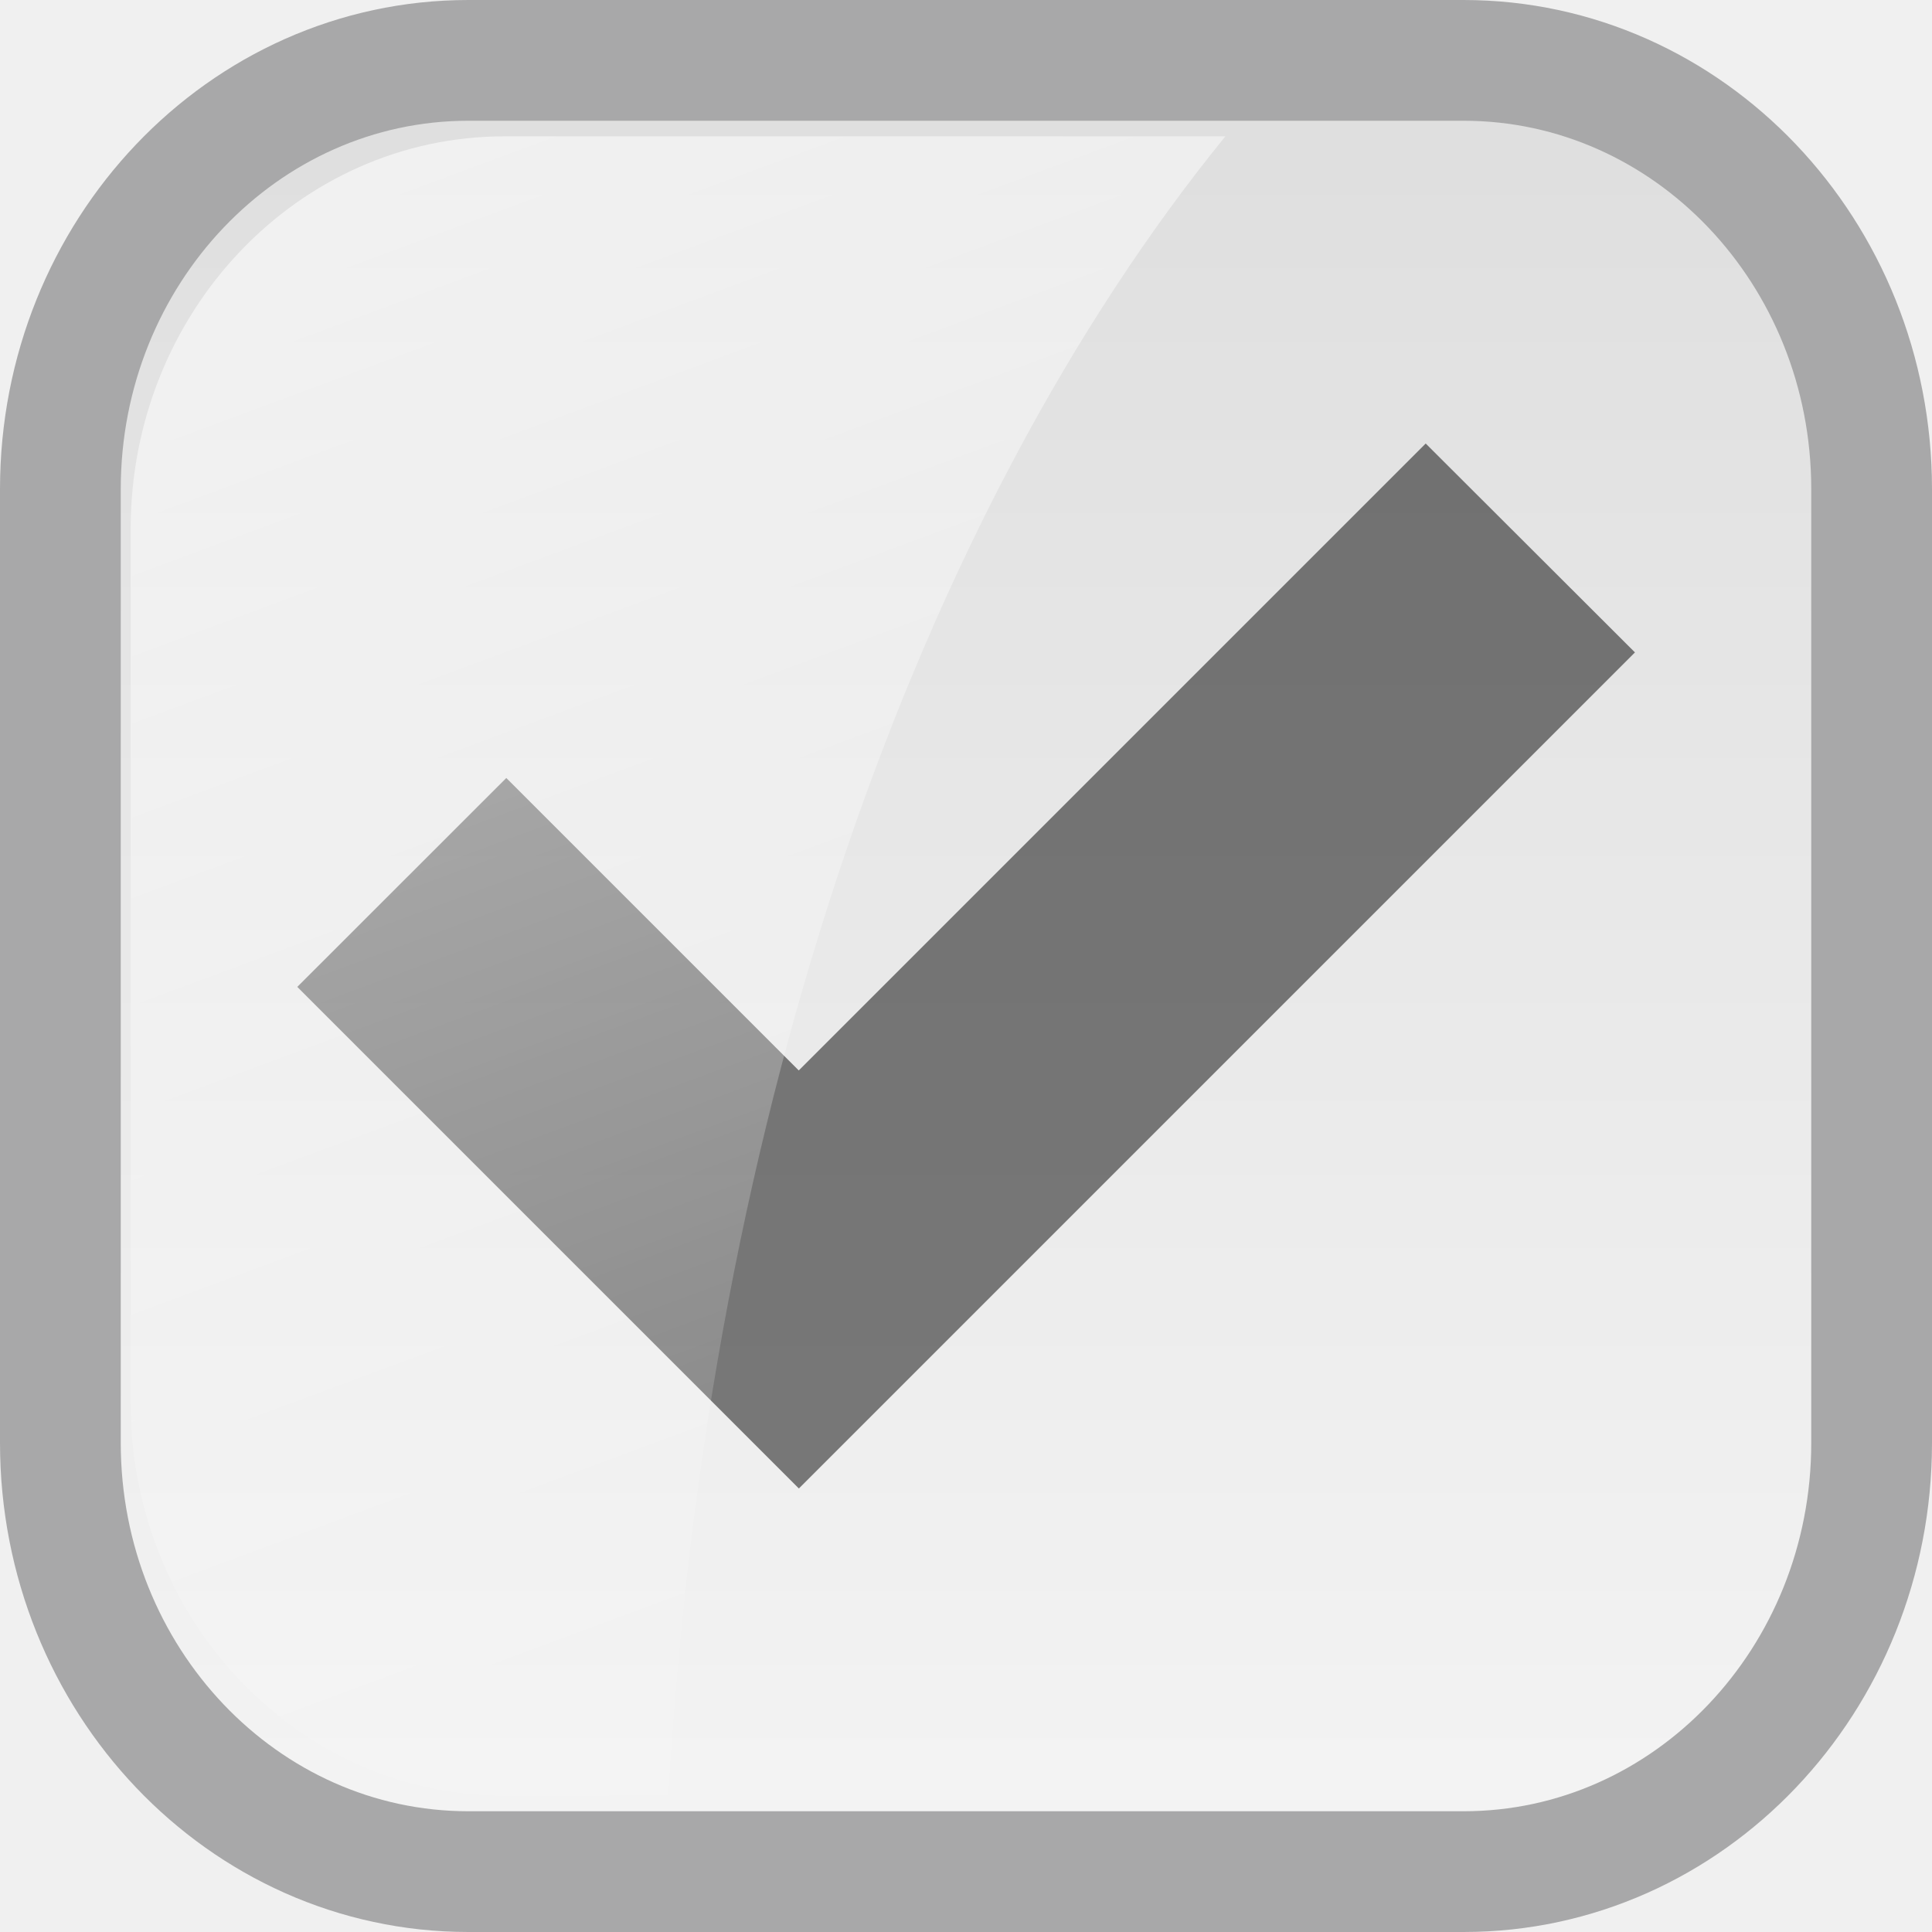
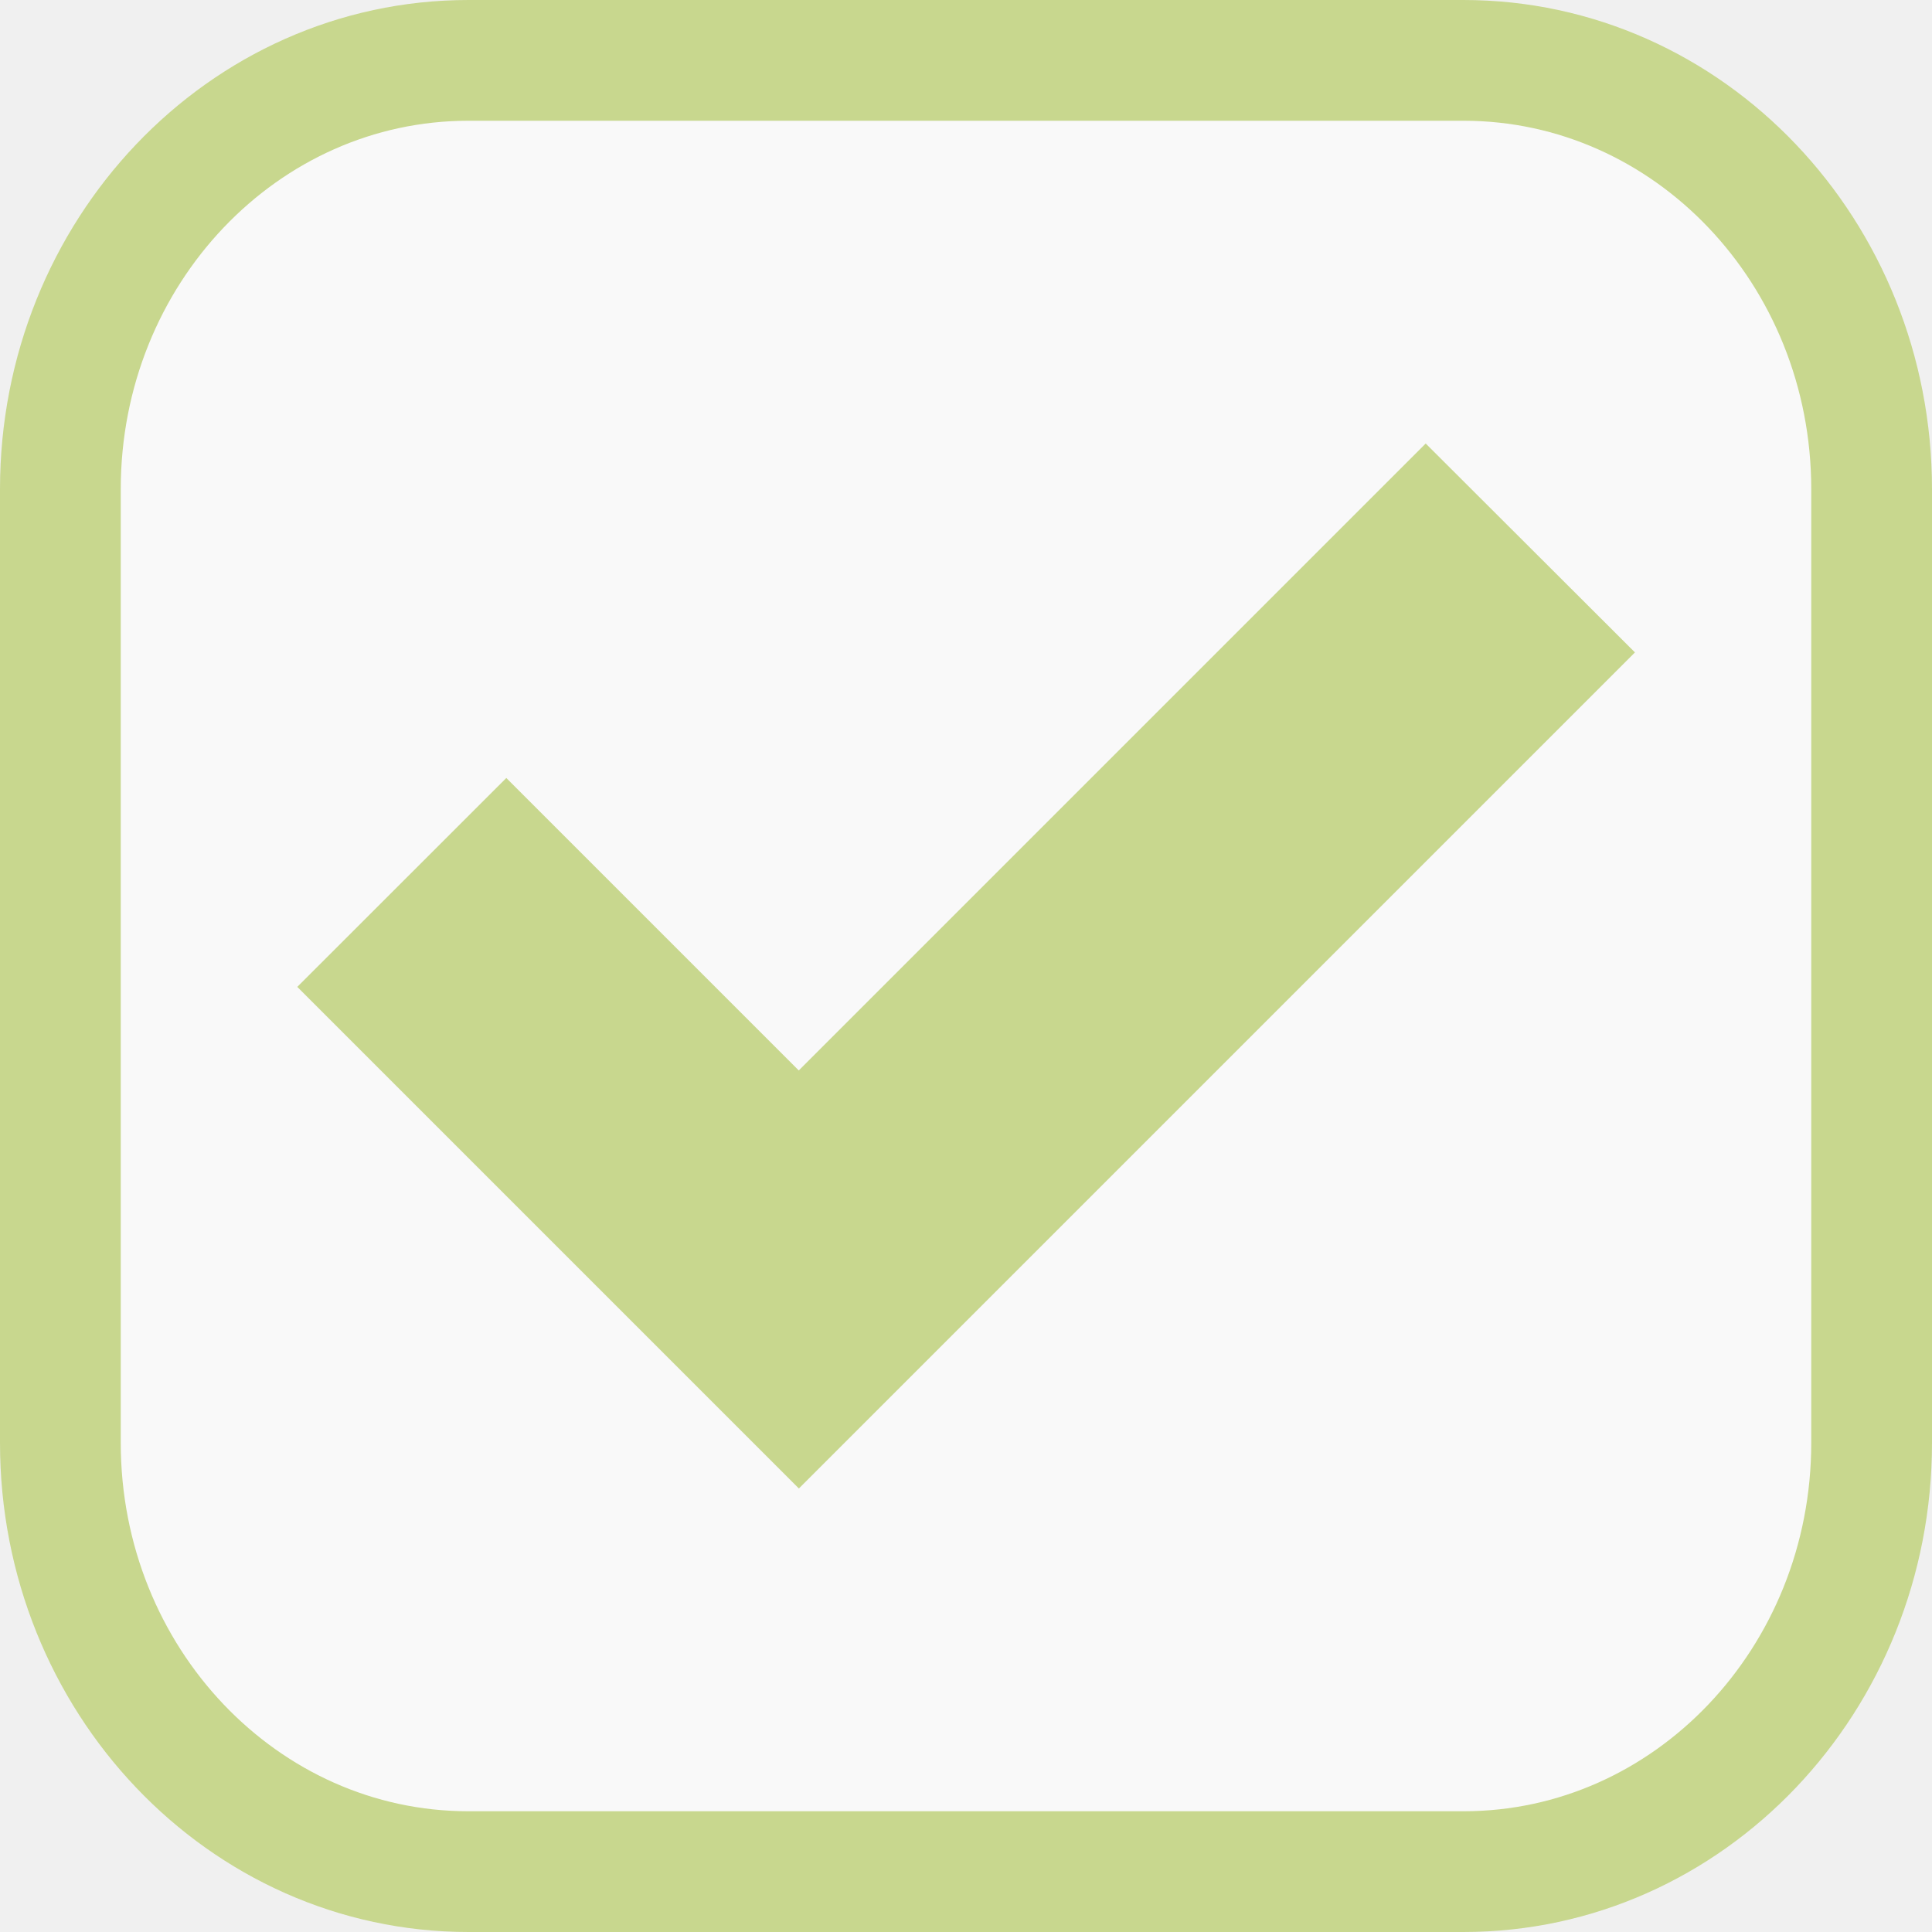
<svg xmlns="http://www.w3.org/2000/svg" version="1.1" id="图层_1" x="0px" y="0px" width="16px" height="16px" viewBox="0 0 16 16" enable-background="new 0 0 16 16" xml:space="preserve">
-   <linearGradient id="path10_1_" gradientUnits="userSpaceOnUse" x1="302" y1="702.5" x2="302" y2="687.5" gradientTransform="matrix(1 0 0 1 -294 -687)">
-     <stop offset="0" style="stop-color:#FFFFFF" />
-     <stop offset="1" style="stop-color:#B5B5B5" />
-   </linearGradient>
-   <path id="path10" opacity="0.3" fill="url(#path10_1_)" stroke="#000102" stroke-miterlimit="10" d="M15.5,11.949  c0,1.961-1.512,3.551-3.379,3.551H3.879c-1.866,0-3.379-1.59-3.379-3.551V4.051C0.5,2.09,2.013,0.5,3.879,0.5h8.241  c1.868,0,3.38,1.59,3.38,3.551V11.949z" />
-   <path id="path12" opacity="0.5" d="M11.807,3.673L6.615,8.865L4.193,6.443l-1.731,1.73l4.154,4.154l6.924-6.924L11.807,3.673z" />
-   <linearGradient id="path19_1_" gradientUnits="userSpaceOnUse" x1="302.74" y1="702.097" x2="297.192" y2="687.158" gradientTransform="matrix(1 0 0 1 -294 -687)">
-     <stop offset="0" style="stop-color:#FFFFFF;stop-opacity:0" />
-     <stop offset="1" style="stop-color:#FFFFFF;stop-opacity:0.6" />
-   </linearGradient>
-   <path id="path19" fill="url(#path19_1_)" d="M10.148,1.129h-5.97c-1.71,0-3.096,1.456-3.096,3.254v7.235  c0,1.796,1.386,3.254,3.096,3.254h1.358C5.854,9.195,7.605,4.256,10.148,1.129z" />
+   <g opacity="0.6">
+     <path fill="#FFFFFF" stroke="#ADC64D" stroke-miterlimit="10" enable-background="new    " d="M15.5,11.949   c0,1.961-1.512,3.551-3.379,3.551H3.879c-1.866,0-3.379-1.59-3.379-3.551V4.051C0.5,2.09,2.013,0.5,3.879,0.5h8.241   c1.868,0,3.38,1.59,3.38,3.551V11.949z" />
+     <path fill="#ADC64D" enable-background="new    " d="M11.807,3.673L6.615,8.865L4.193,6.443l-1.731,1.73l4.154,4.154l6.924-6.924   L11.807,3.673z" />
+   </g>
</svg>
